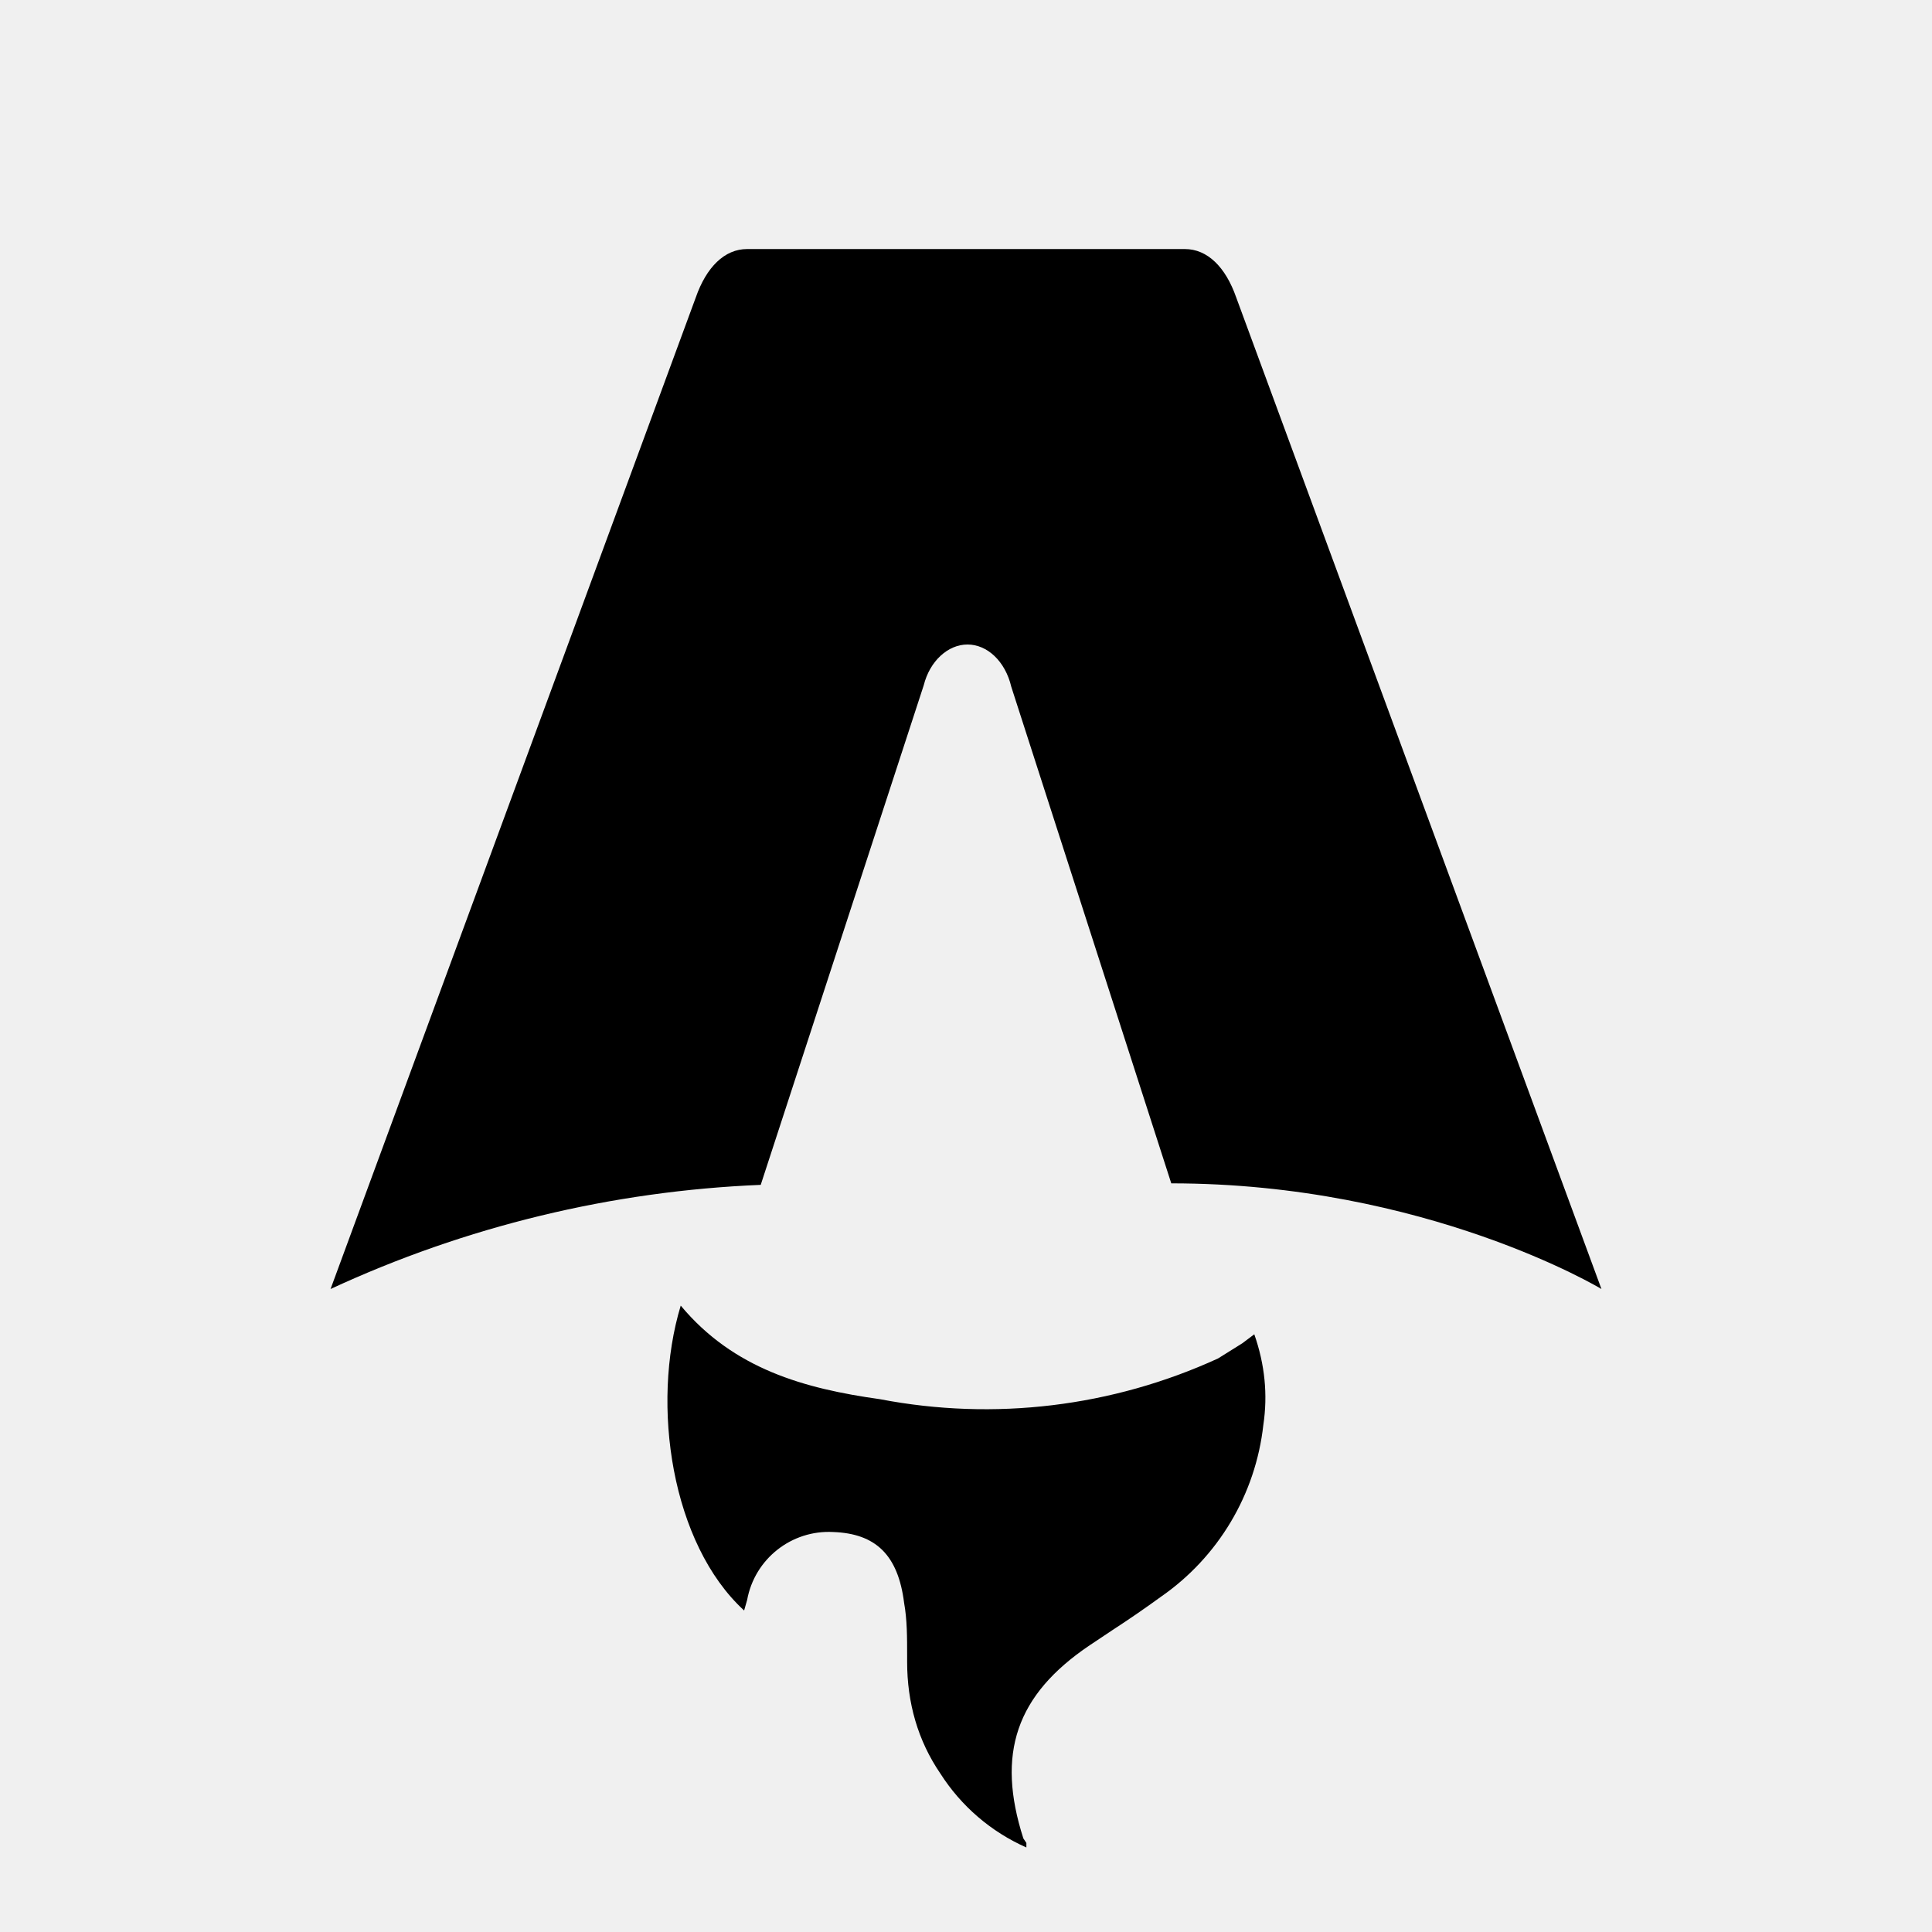
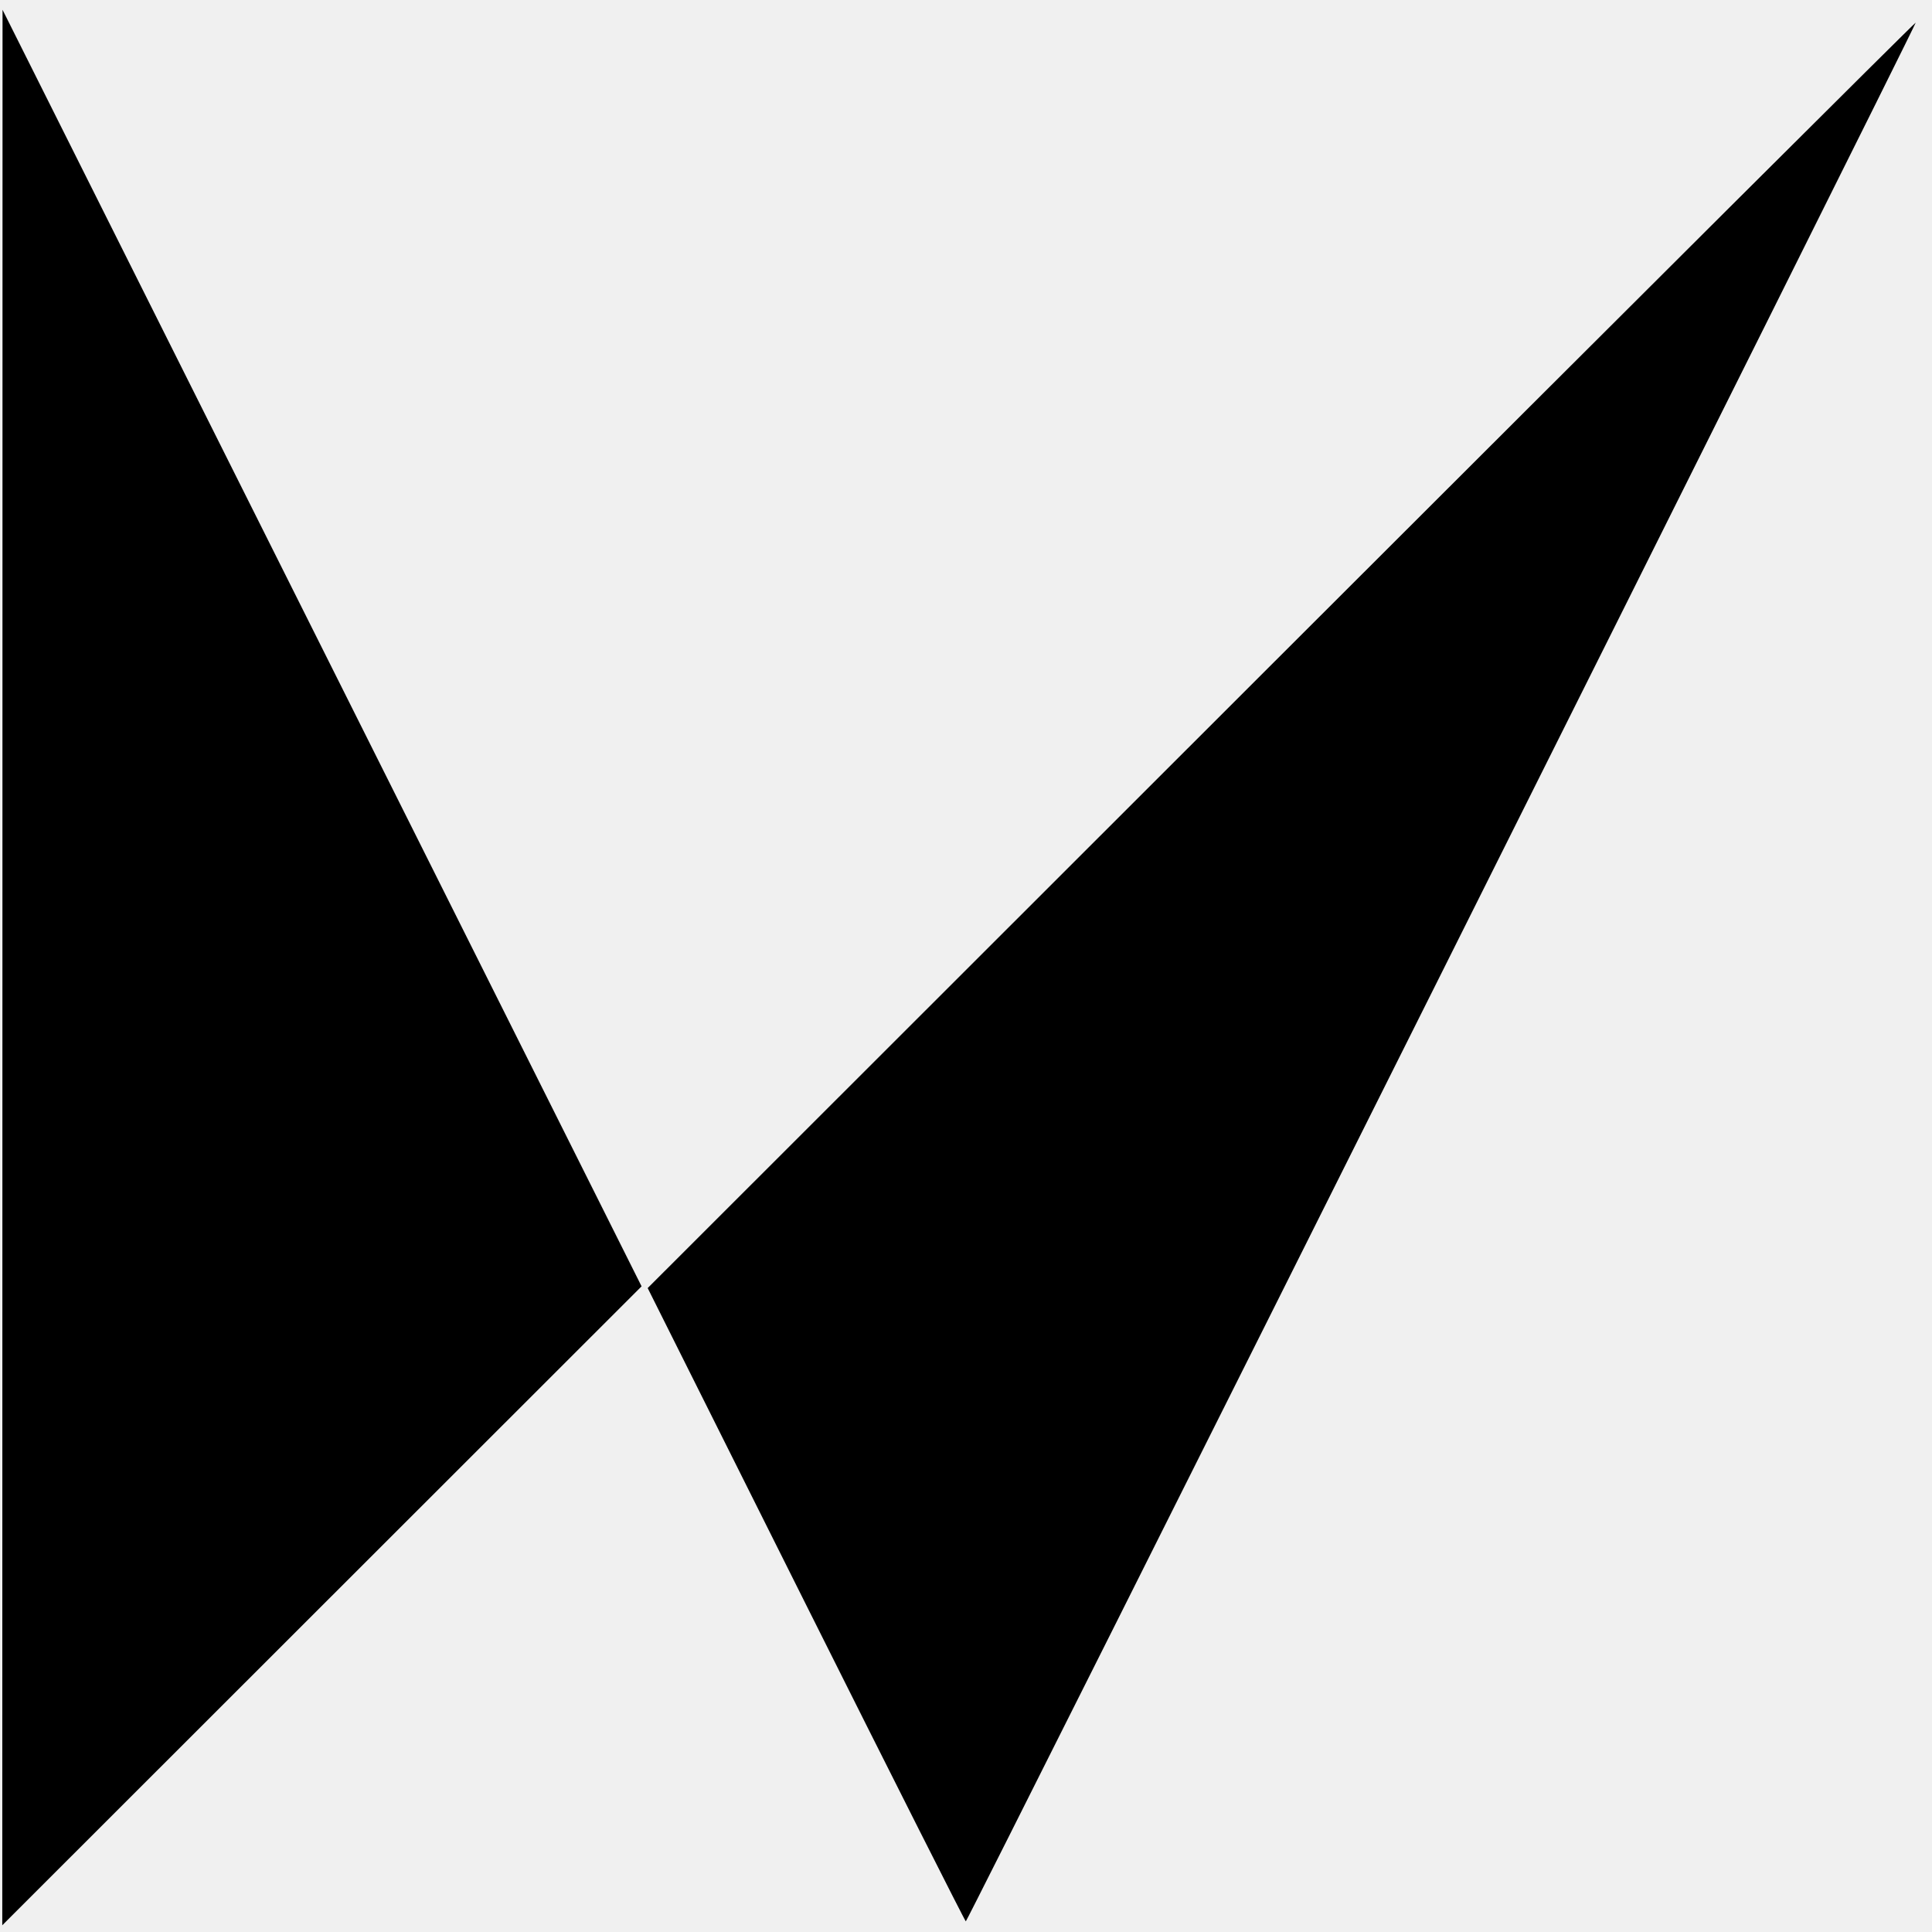
- <svg xmlns="http://www.w3.org/2000/svg" fill="none" viewBox="0 0 128 128">
-   <path d="M50.4 78.5a75.1 75.1 0 0 0-28.5 6.9l24.2-65.7c.7-2 1.9-3.2 3.4-3.2h29c1.5 0 2.7 1.2 3.4 3.2l24.2 65.7s-11.6-7-28.5-7L67 45.5c-.4-1.7-1.6-2.8-2.9-2.8-1.3 0-2.5 1.1-2.9 2.7L50.4 78.5Zm-1.1 28.2Zm-4.2-20.2c-2 6.6-.6 15.8 4.2 20.2a17.5 17.5 0 0 1 .2-.7 5.5 5.5 0 0 1 5.7-4.5c2.8.1 4.3 1.5 4.7 4.7.2 1.1.2 2.3.2 3.5v.4c0 2.7.7 5.2 2.2 7.4a13 13 0 0 0 5.7 4.9v-.3l-.2-.3c-1.8-5.6-.5-9.5 4.4-12.8l1.5-1a73 73 0 0 0 3.2-2.2 16 16 0 0 0 6.8-11.4c.3-2 .1-4-.6-6l-.8.6-1.6 1a37 37 0 0 1-22.4 2.7c-5-.7-9.7-2-13.2-6.2Z" />
+ <svg xmlns="http://www.w3.org/2000/svg" width="51" height="51" viewBox="0 0 51 51" fill="none">
+   <path d="M0.064 25.54L0.067 0.258L8.502 17.107L16.936 33.956L8.498 42.389L0.06 50.822L0.064 25.54Z" />
+   <path d="M21.278 42.361L17.097 34.002L33.821 17.288C43.02 8.095 50.557 0.584 50.57 0.597C50.6 0.628 25.541 50.719 25.495 50.719C25.476 50.719 23.578 46.958 21.278 42.361Z" />
  <style>
        path { fill: #000; }
        @media (prefers-color-scheme: dark) {
            path { fill: #FFF; }
        }
    </style>
</svg>
